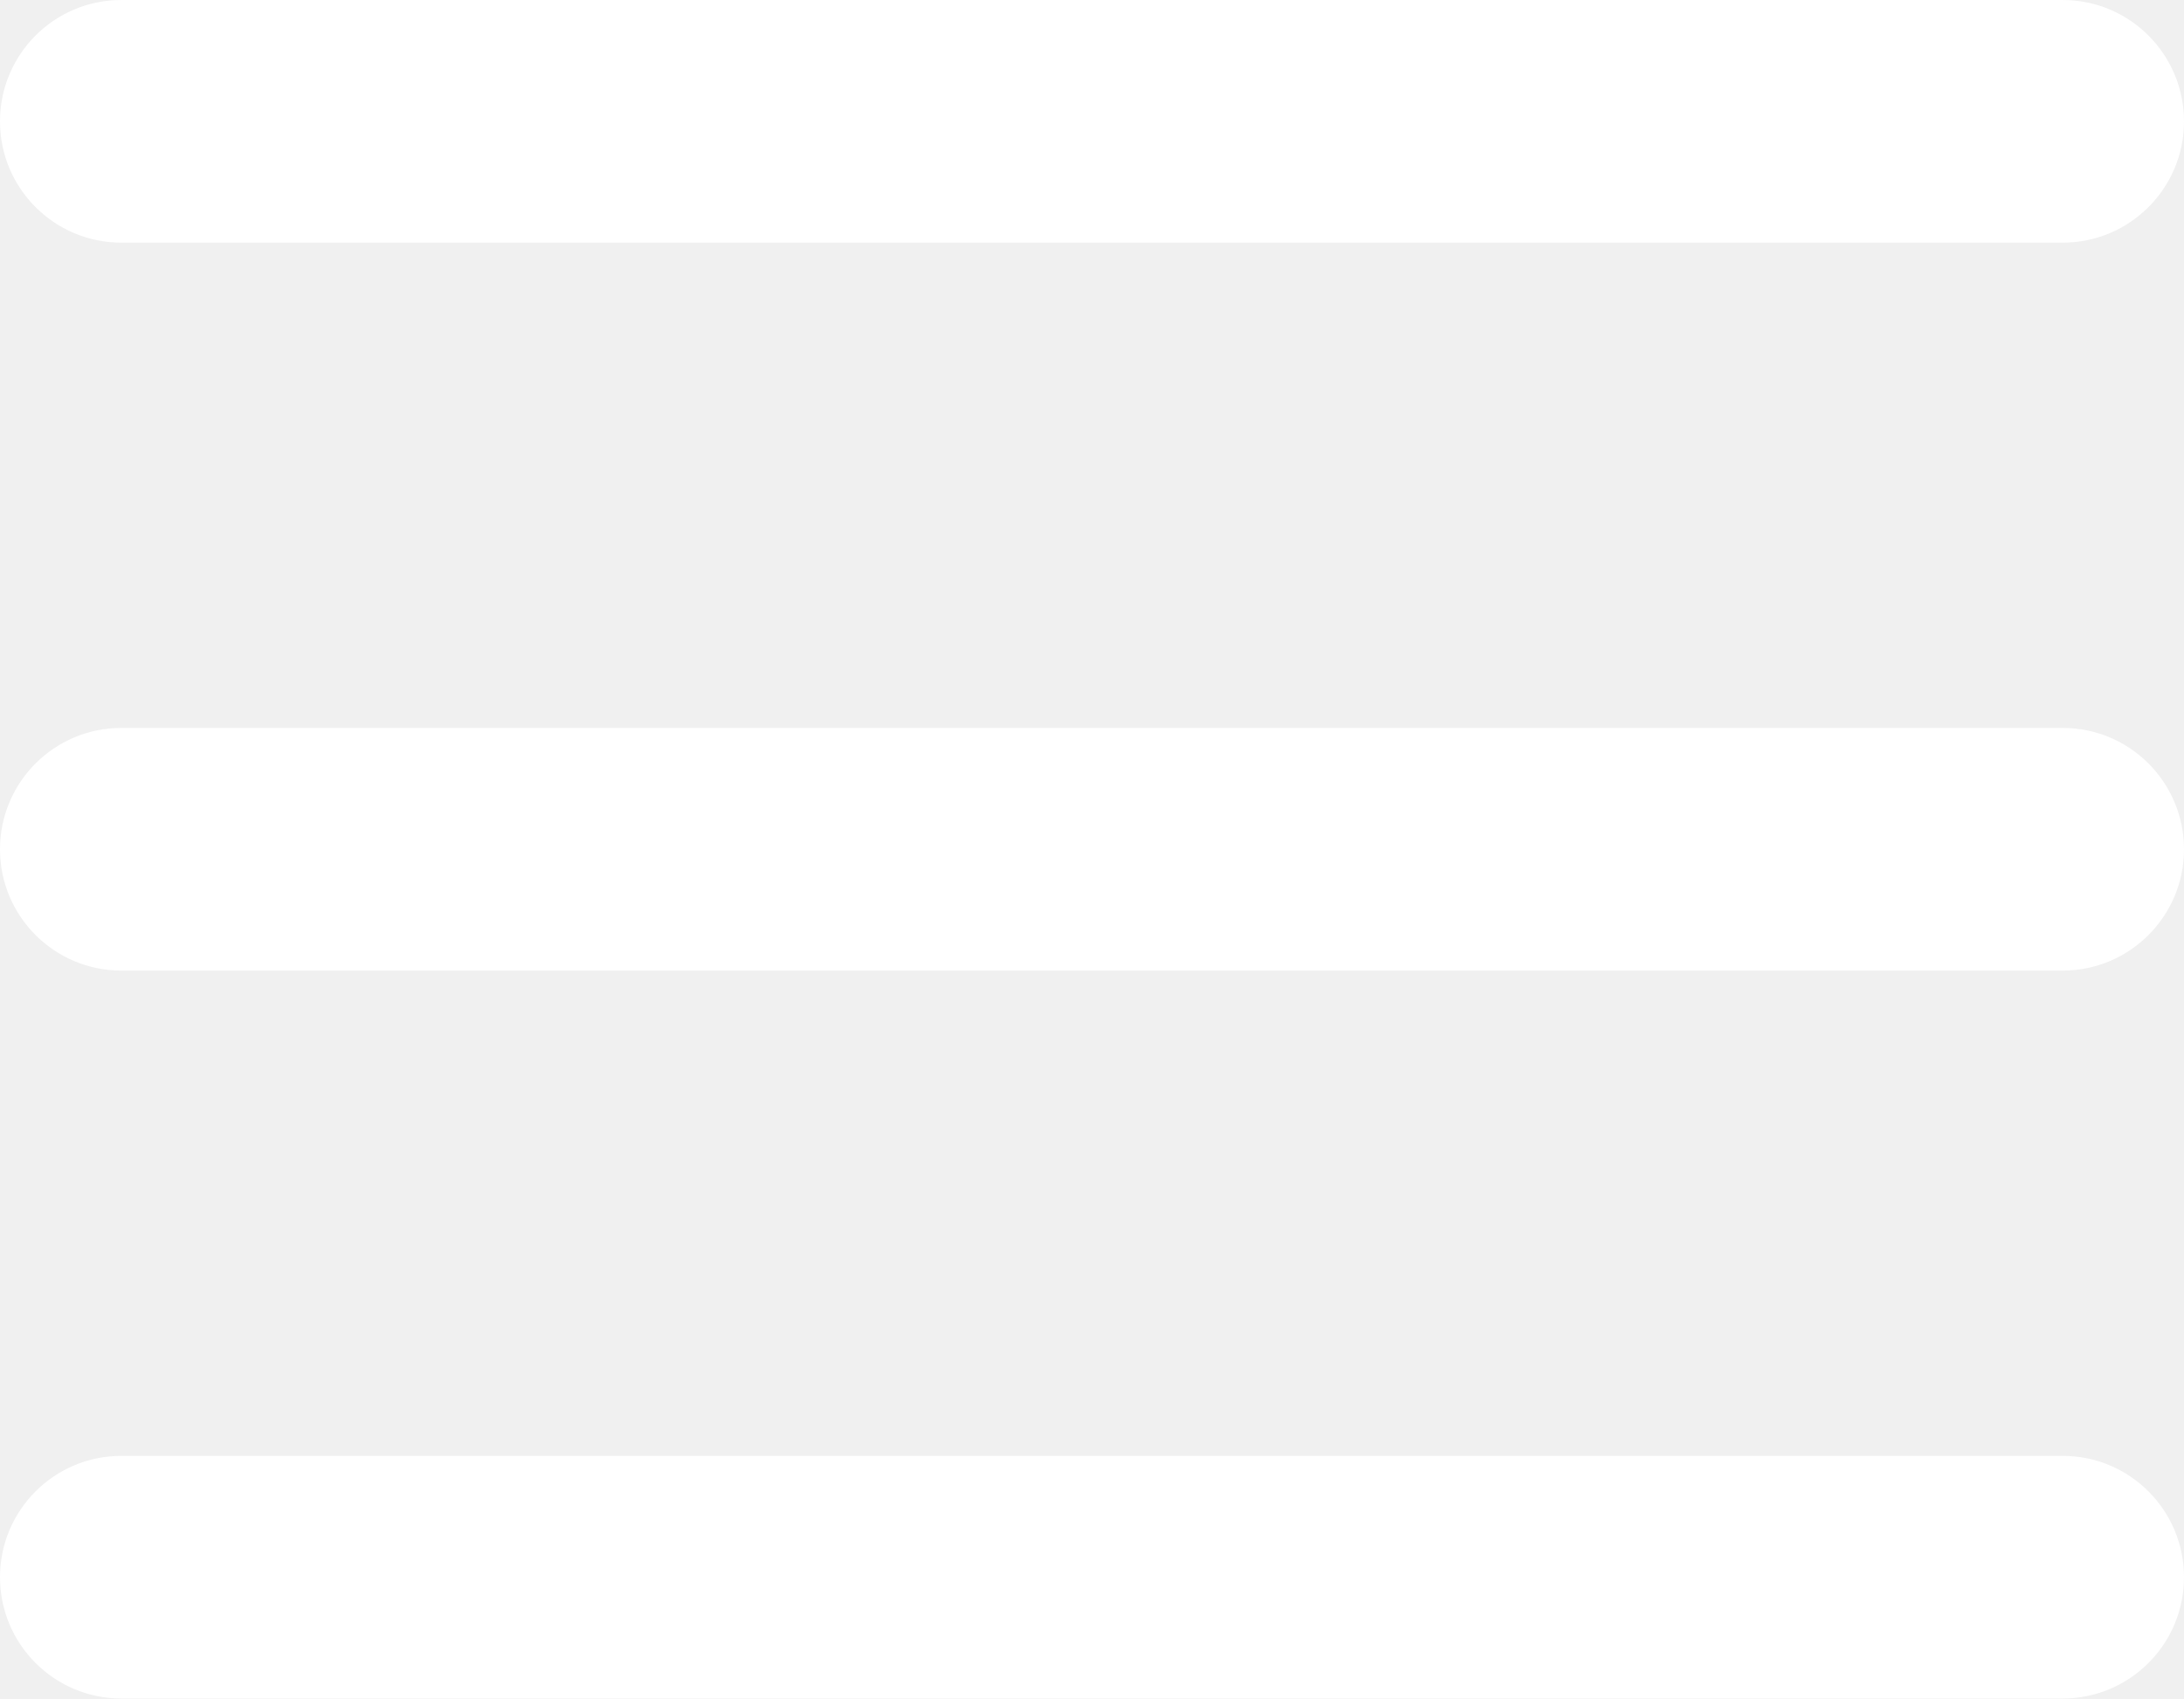
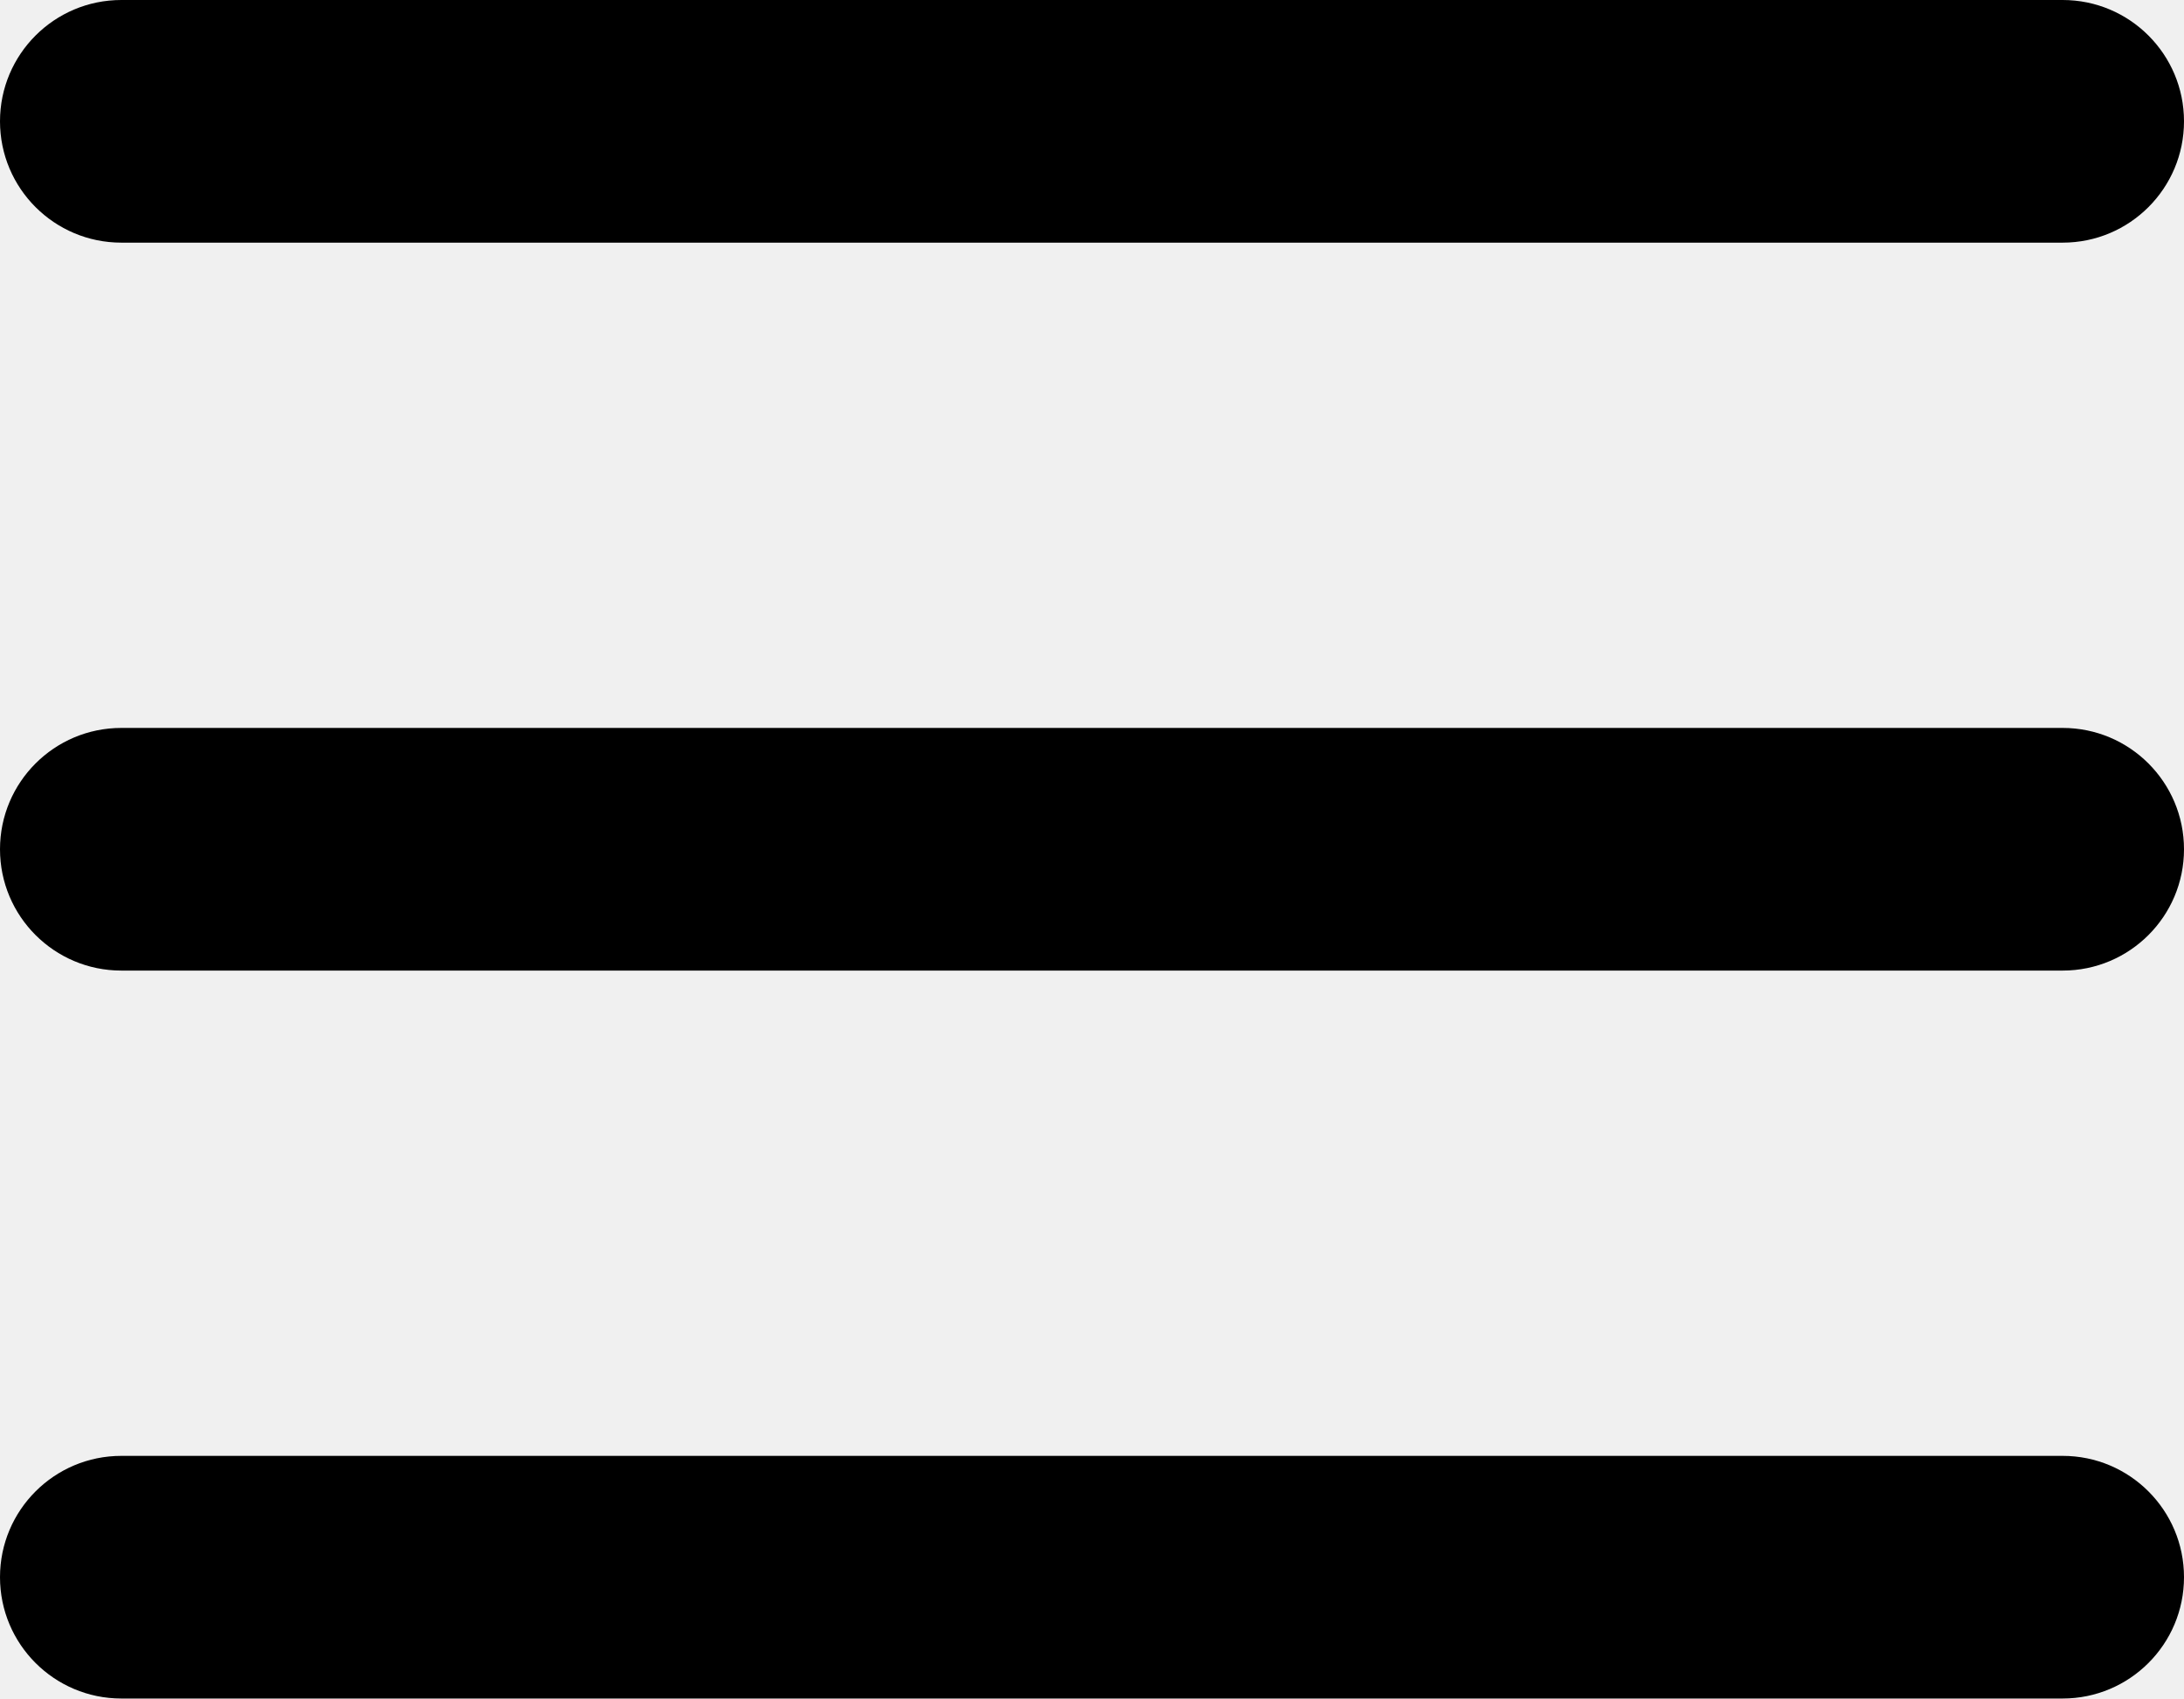
<svg xmlns="http://www.w3.org/2000/svg" aria-hidden="true" width="18" height="14" fill="none">
-   <path fill-rule="evenodd" clip-rule="evenodd" d="M0 1a1 1 0 0 1 1-1h16a1 1 0 1 1 0 2H1a1 1 0 0 1-1-1Zm0 6a1 1 0 0 1 1-1h16a1 1 0 1 1 0 2H1a1 1 0 0 1-1-1Zm0 6a1 1 0 0 1 1-1h16a1 1 0 1 1 0 2H1a1 1 0 0 1-1-1Z" fill="#fff" />
+   <path fill-rule="evenodd" clip-rule="evenodd" d="M0 1a1 1 0 0 1 1-1h16a1 1 0 1 1 0 2H1a1 1 0 0 1-1-1Zm0 6a1 1 0 0 1 1-1h16a1 1 0 1 1 0 2H1a1 1 0 0 1-1-1Zm0 6a1 1 0 0 1 1-1h16a1 1 0 1 1 0 2H1a1 1 0 0 1-1-1Z" fill="currentColor" />
</svg>
